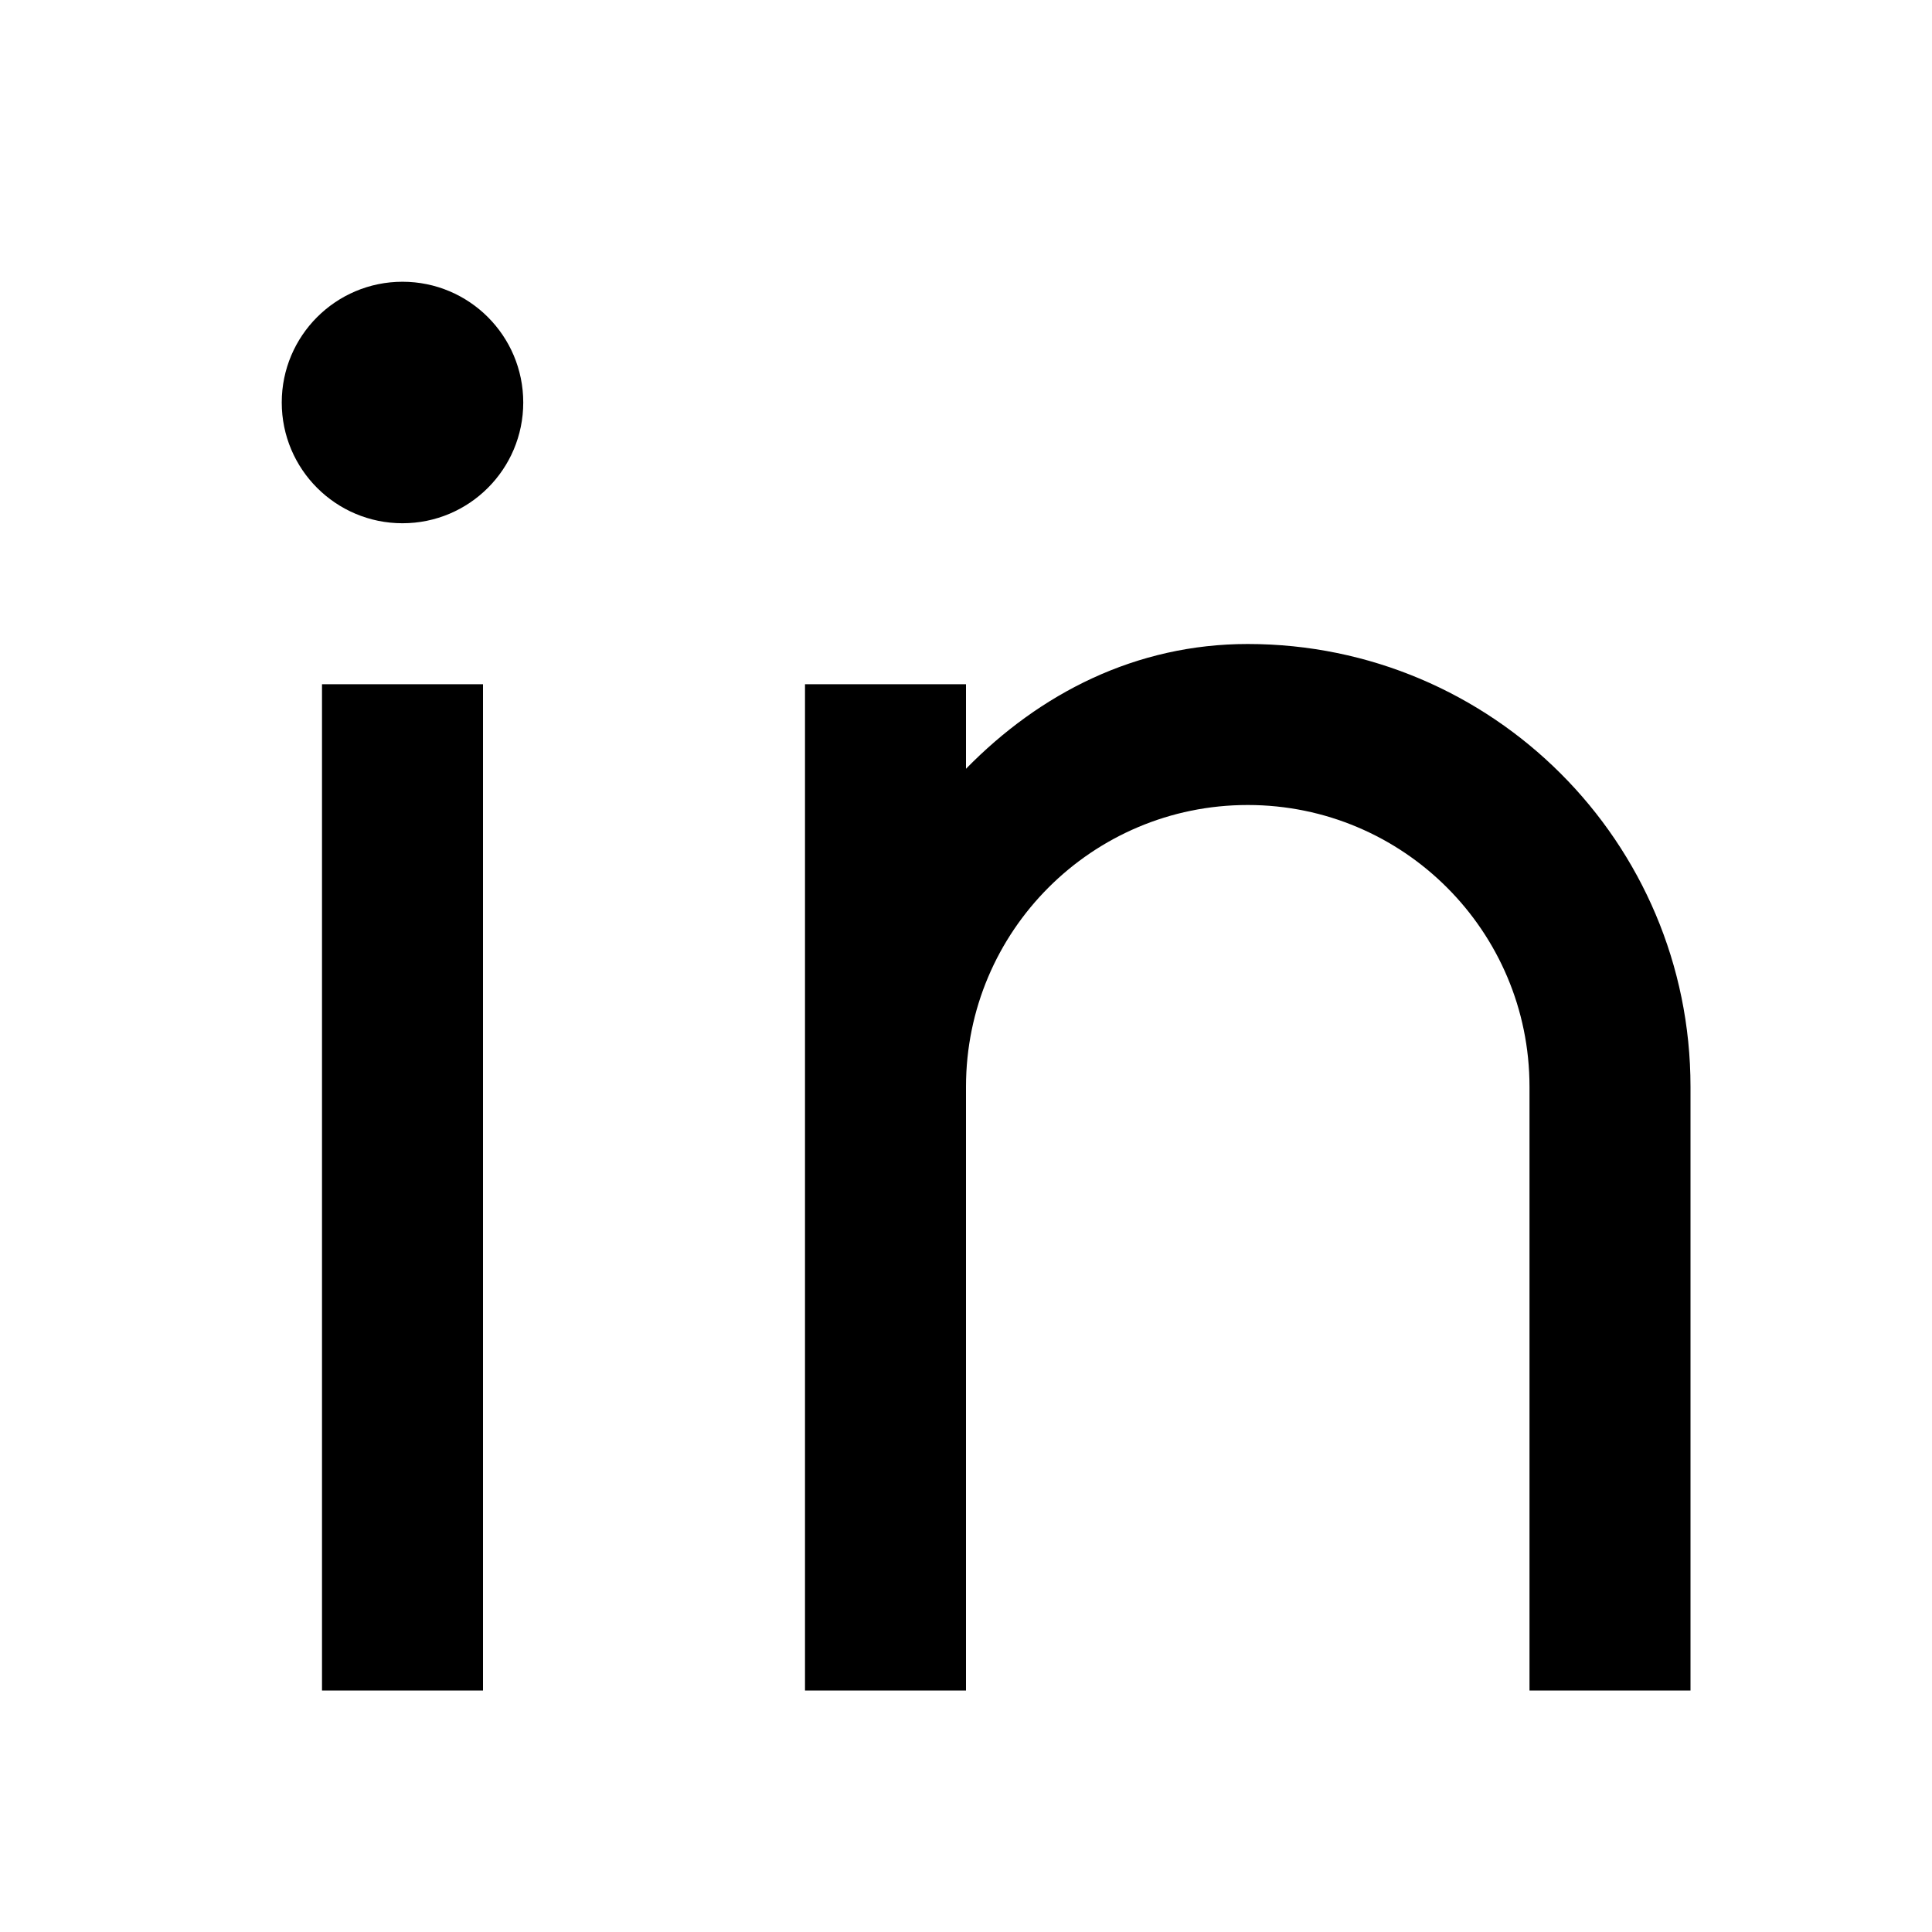
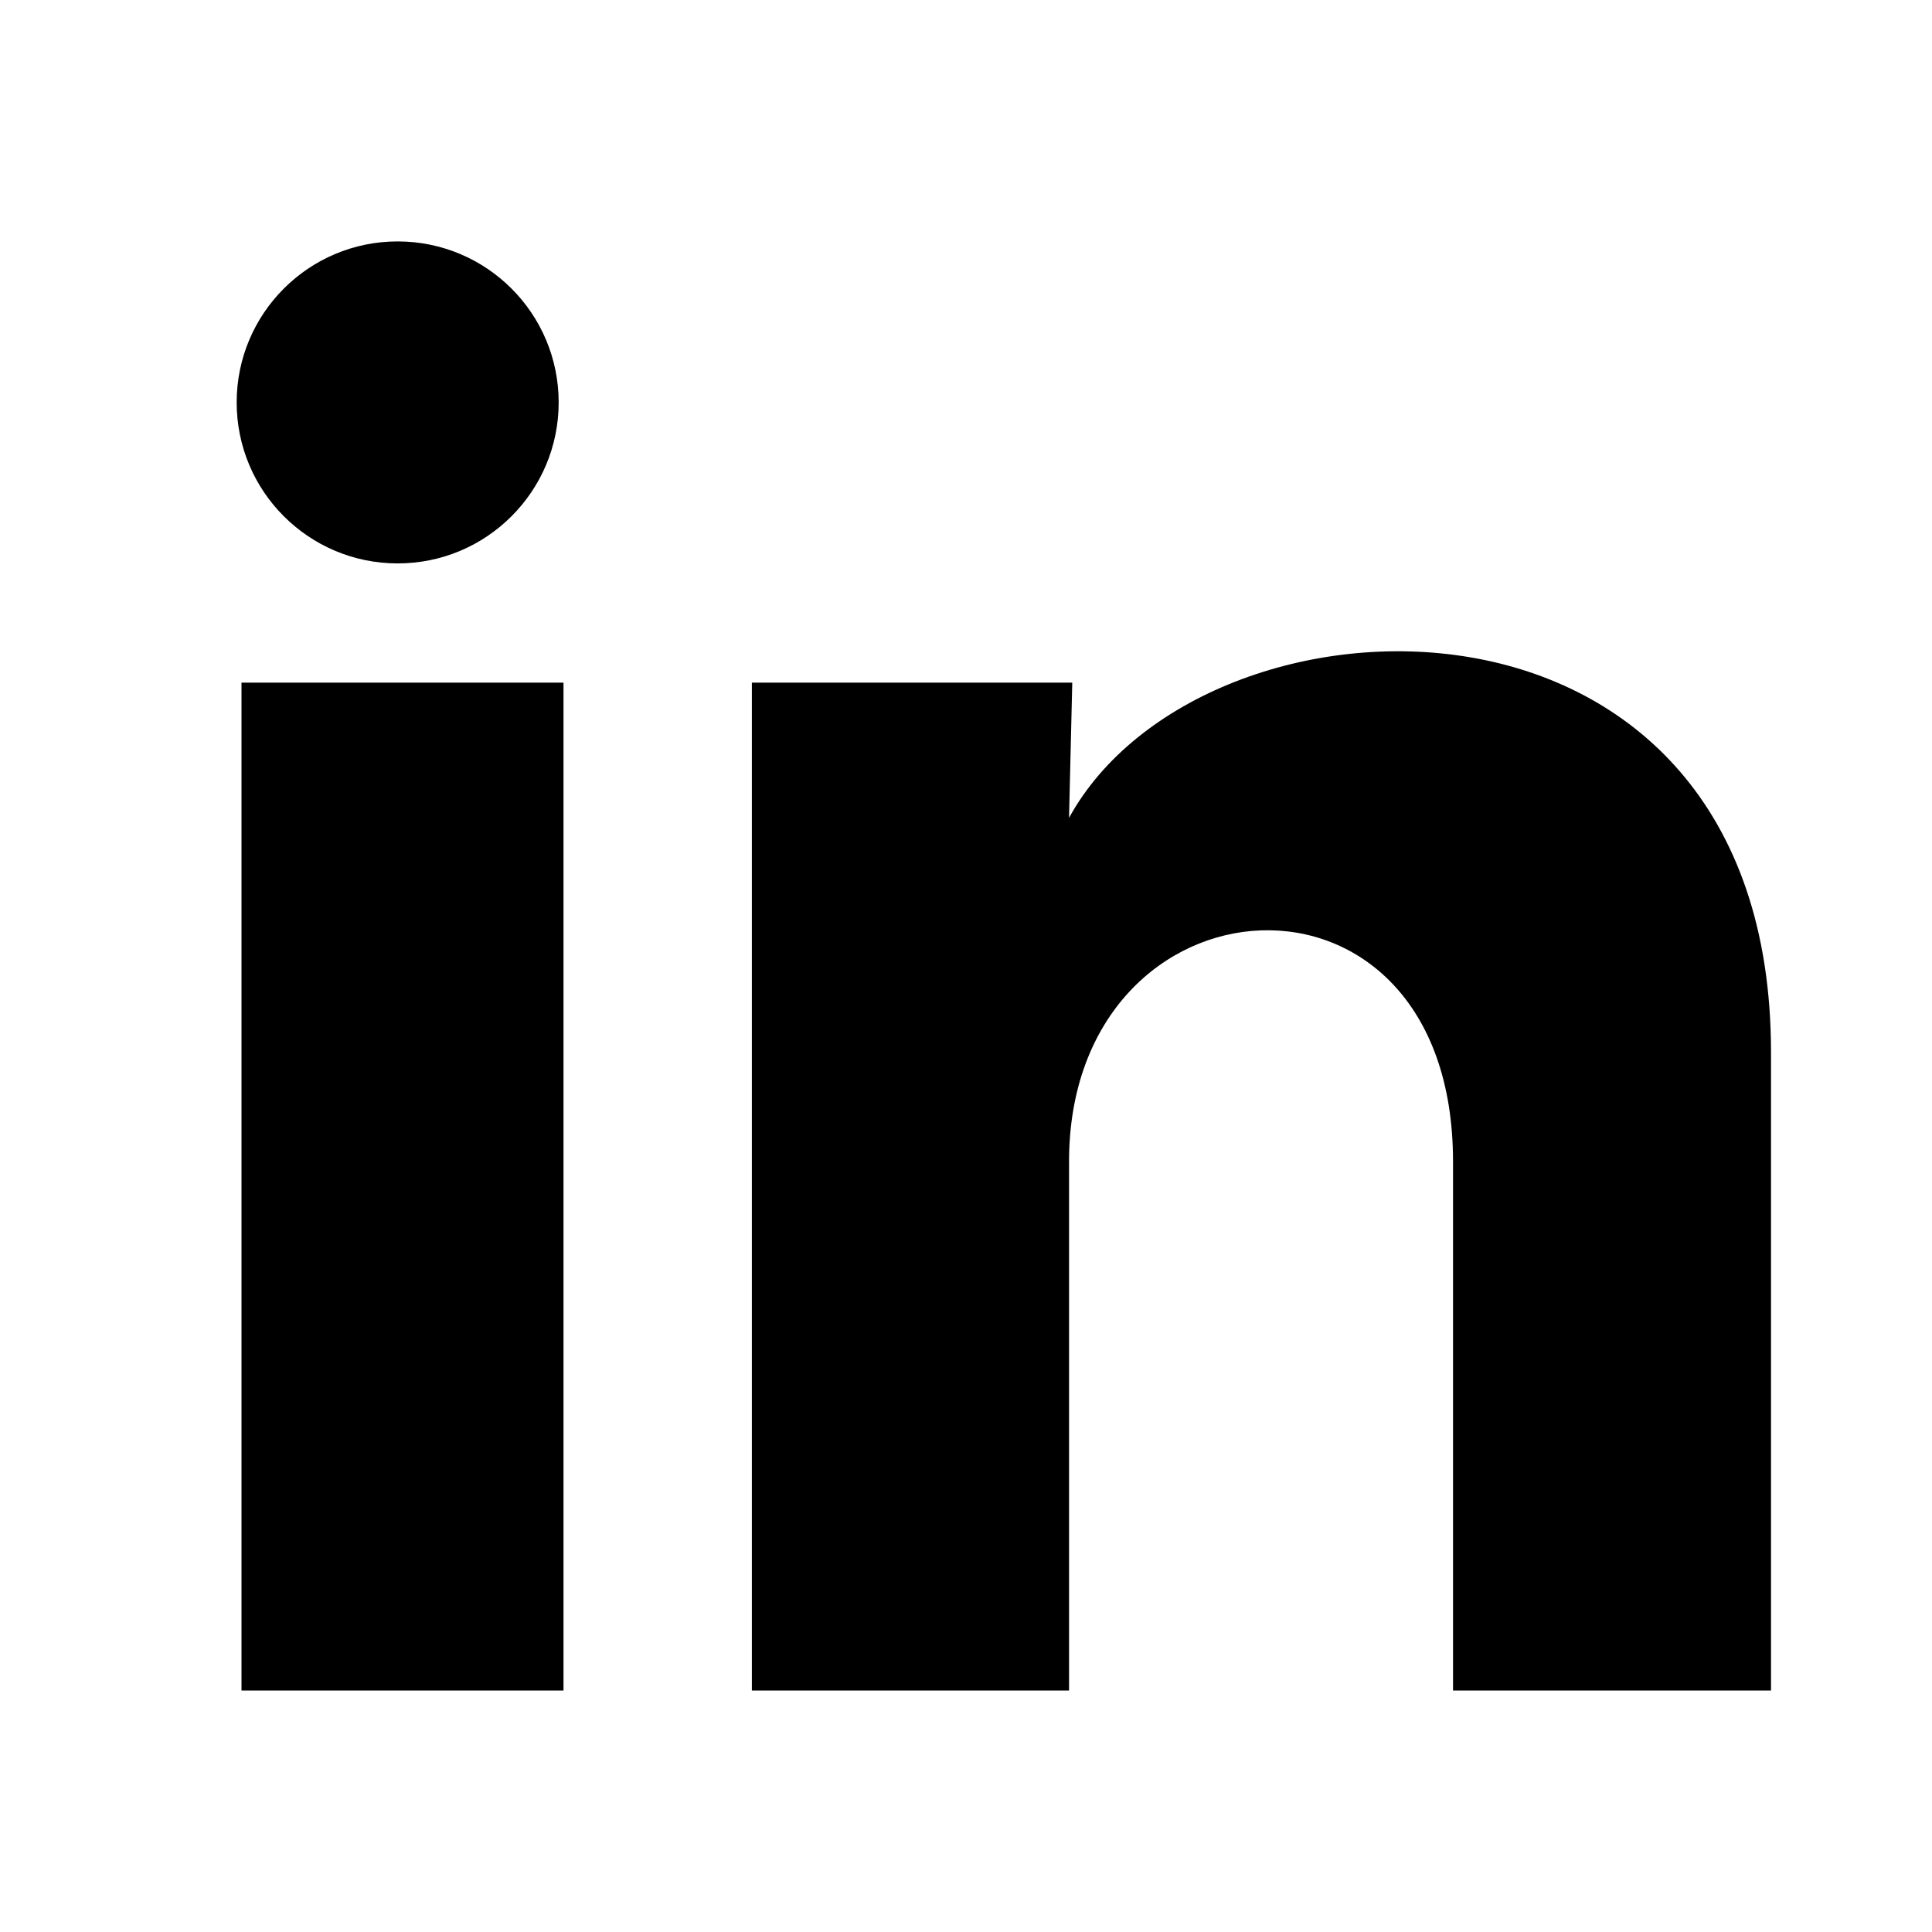
<svg xmlns="http://www.w3.org/2000/svg" viewBox="0 0 24 24" width="24" height="24" fill="currentColor">
  <path fill="none" d="M0 0h24v24H0z" />
-   <path d="M12 9.55C12.917 8.613 14.111 8 15.5 8a5.5 5.5 0 0 1 5.5 5.5V21h-2v-7.5a3.5 3.5 0 0 0-7 0V21h-2V8.5h2v1.05zM5 6.5a1.5 1.5 0 1 1 0-3 1.5 1.5 0 0 1 0 3zm-1 2h2V21H4V8.5z" />
+   <path d="M6.94 5a2 2 0 1 1-4-.002 2 2 0 0 1 4 .002zM7 8.48H3V21h4V8.48zm6.32 0H9.34V21h3.94v-6.57c0-3.66 4.77-4 4.77 0V21H22v-7.93c0-6.17-7.06-5.94-8.72-2.91l.04-1.68z" />
</svg>
